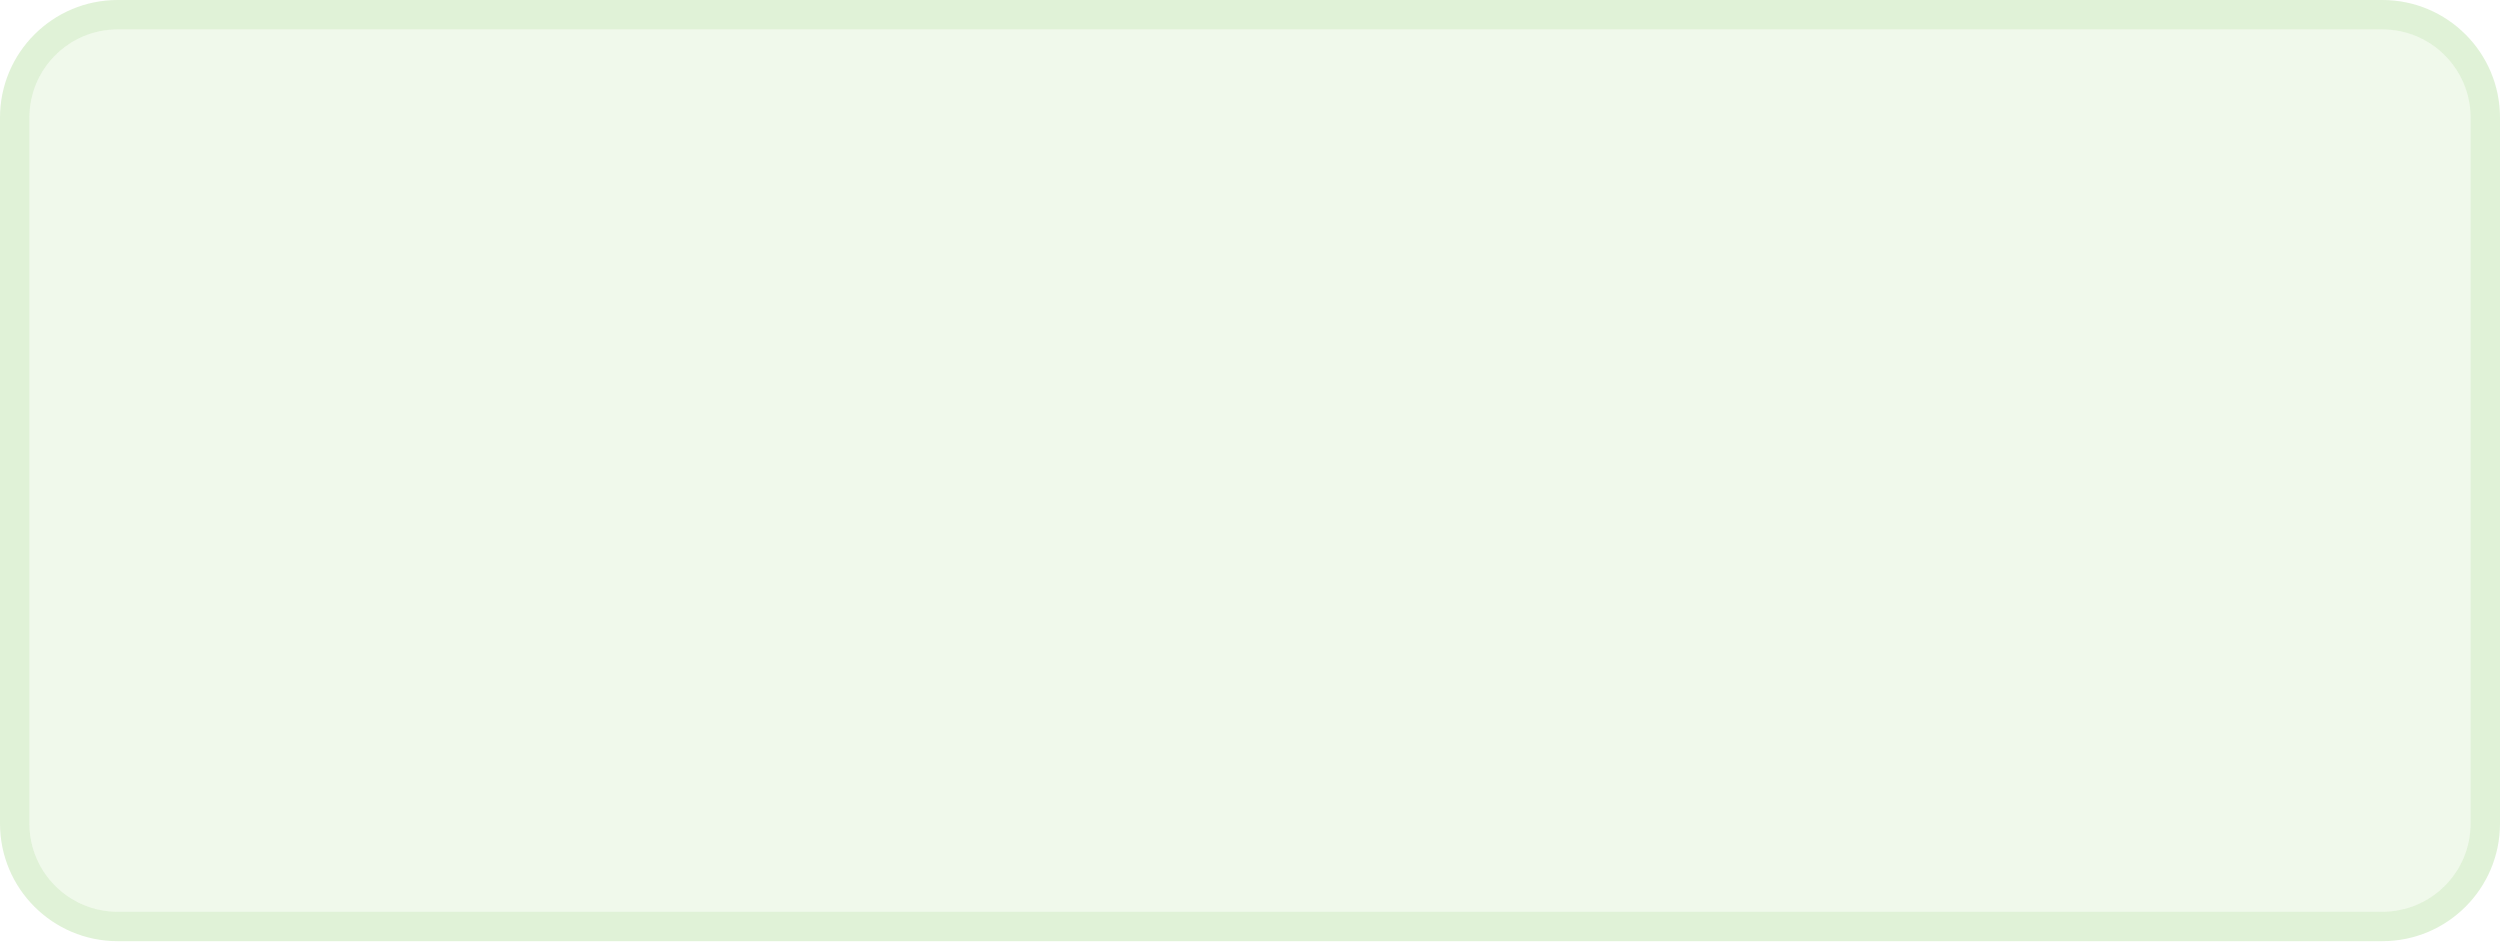
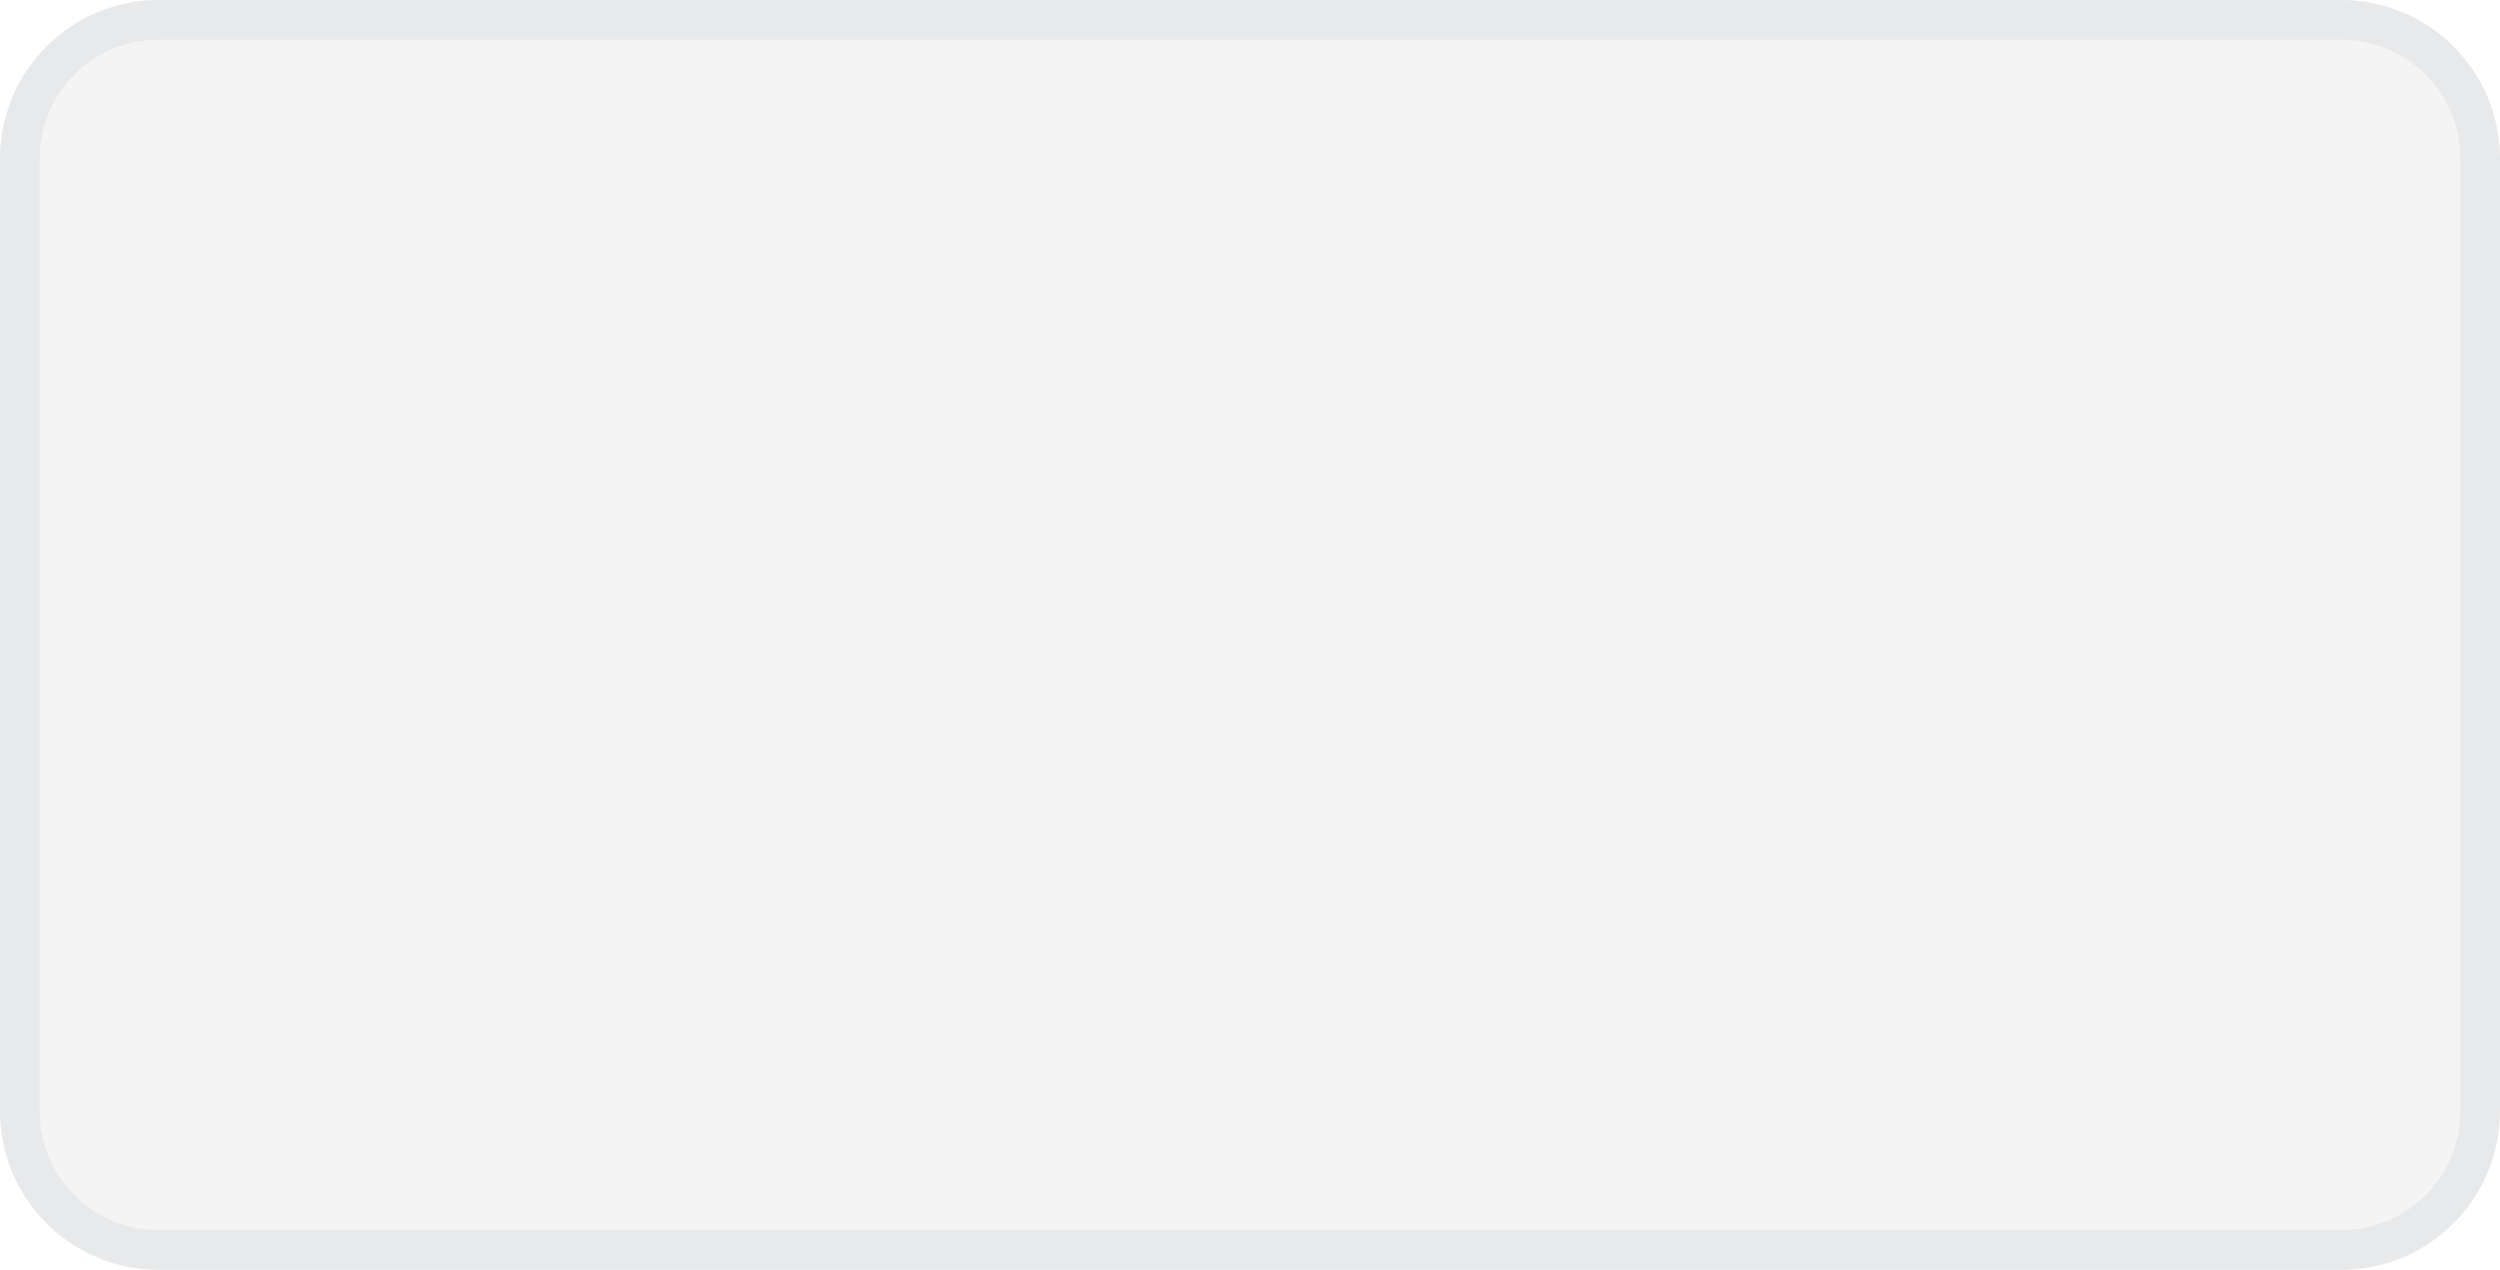
- <svg xmlns="http://www.w3.org/2000/svg" version="1.1" width="85px" height="32px">
-   <g transform="matrix(1 0 0 1 -129 -17 )">
-     <path d="M 130 21  A 3 3 0 0 1 133 18 L 210 18  A 3 3 0 0 1 213 21 L 213 45  A 3 3 0 0 1 210 48 L 133 48  A 3 3 0 0 1 130 45 L 130 21  Z " fill-rule="nonzero" fill="#67c23a" stroke="none" fill-opacity="0.098" />
-     <path d="M 129.5 21  A 3.5 3.5 0 0 1 133 17.5 L 210 17.5  A 3.5 3.5 0 0 1 213.5 21 L 213.5 45  A 3.5 3.5 0 0 1 210 48.5 L 133 48.5  A 3.5 3.5 0 0 1 129.5 45 L 129.5 21  Z " stroke-width="1" stroke="#67c23a" fill="none" stroke-opacity="0.2" />
+ <svg xmlns="http://www.w3.org/2000/svg" version="1.1" width="63px" height="32px">
+   <g transform="matrix(1 0 0 1 -231 -638 )">
+     <path d="M 232 642  A 3 3 0 0 1 235 639 L 290 639  A 3 3 0 0 1 293 642 L 293 666  A 3 3 0 0 1 290 669 L 235 669  A 3 3 0 0 1 232 666 L 232 642  Z " fill-rule="nonzero" fill="#909399" stroke="none" fill-opacity="0.098" />
+     <path d="M 231.5 642  A 3.5 3.5 0 0 1 235 638.5 L 290 638.5  A 3.5 3.5 0 0 1 293.5 642 L 293.5 666  A 3.5 3.5 0 0 1 290 669.5 L 235 669.5  A 3.5 3.5 0 0 1 231.5 666 L 231.5 642  Z " stroke-width="1" stroke="#909399" fill="none" stroke-opacity="0.2" />
  </g>
</svg>
